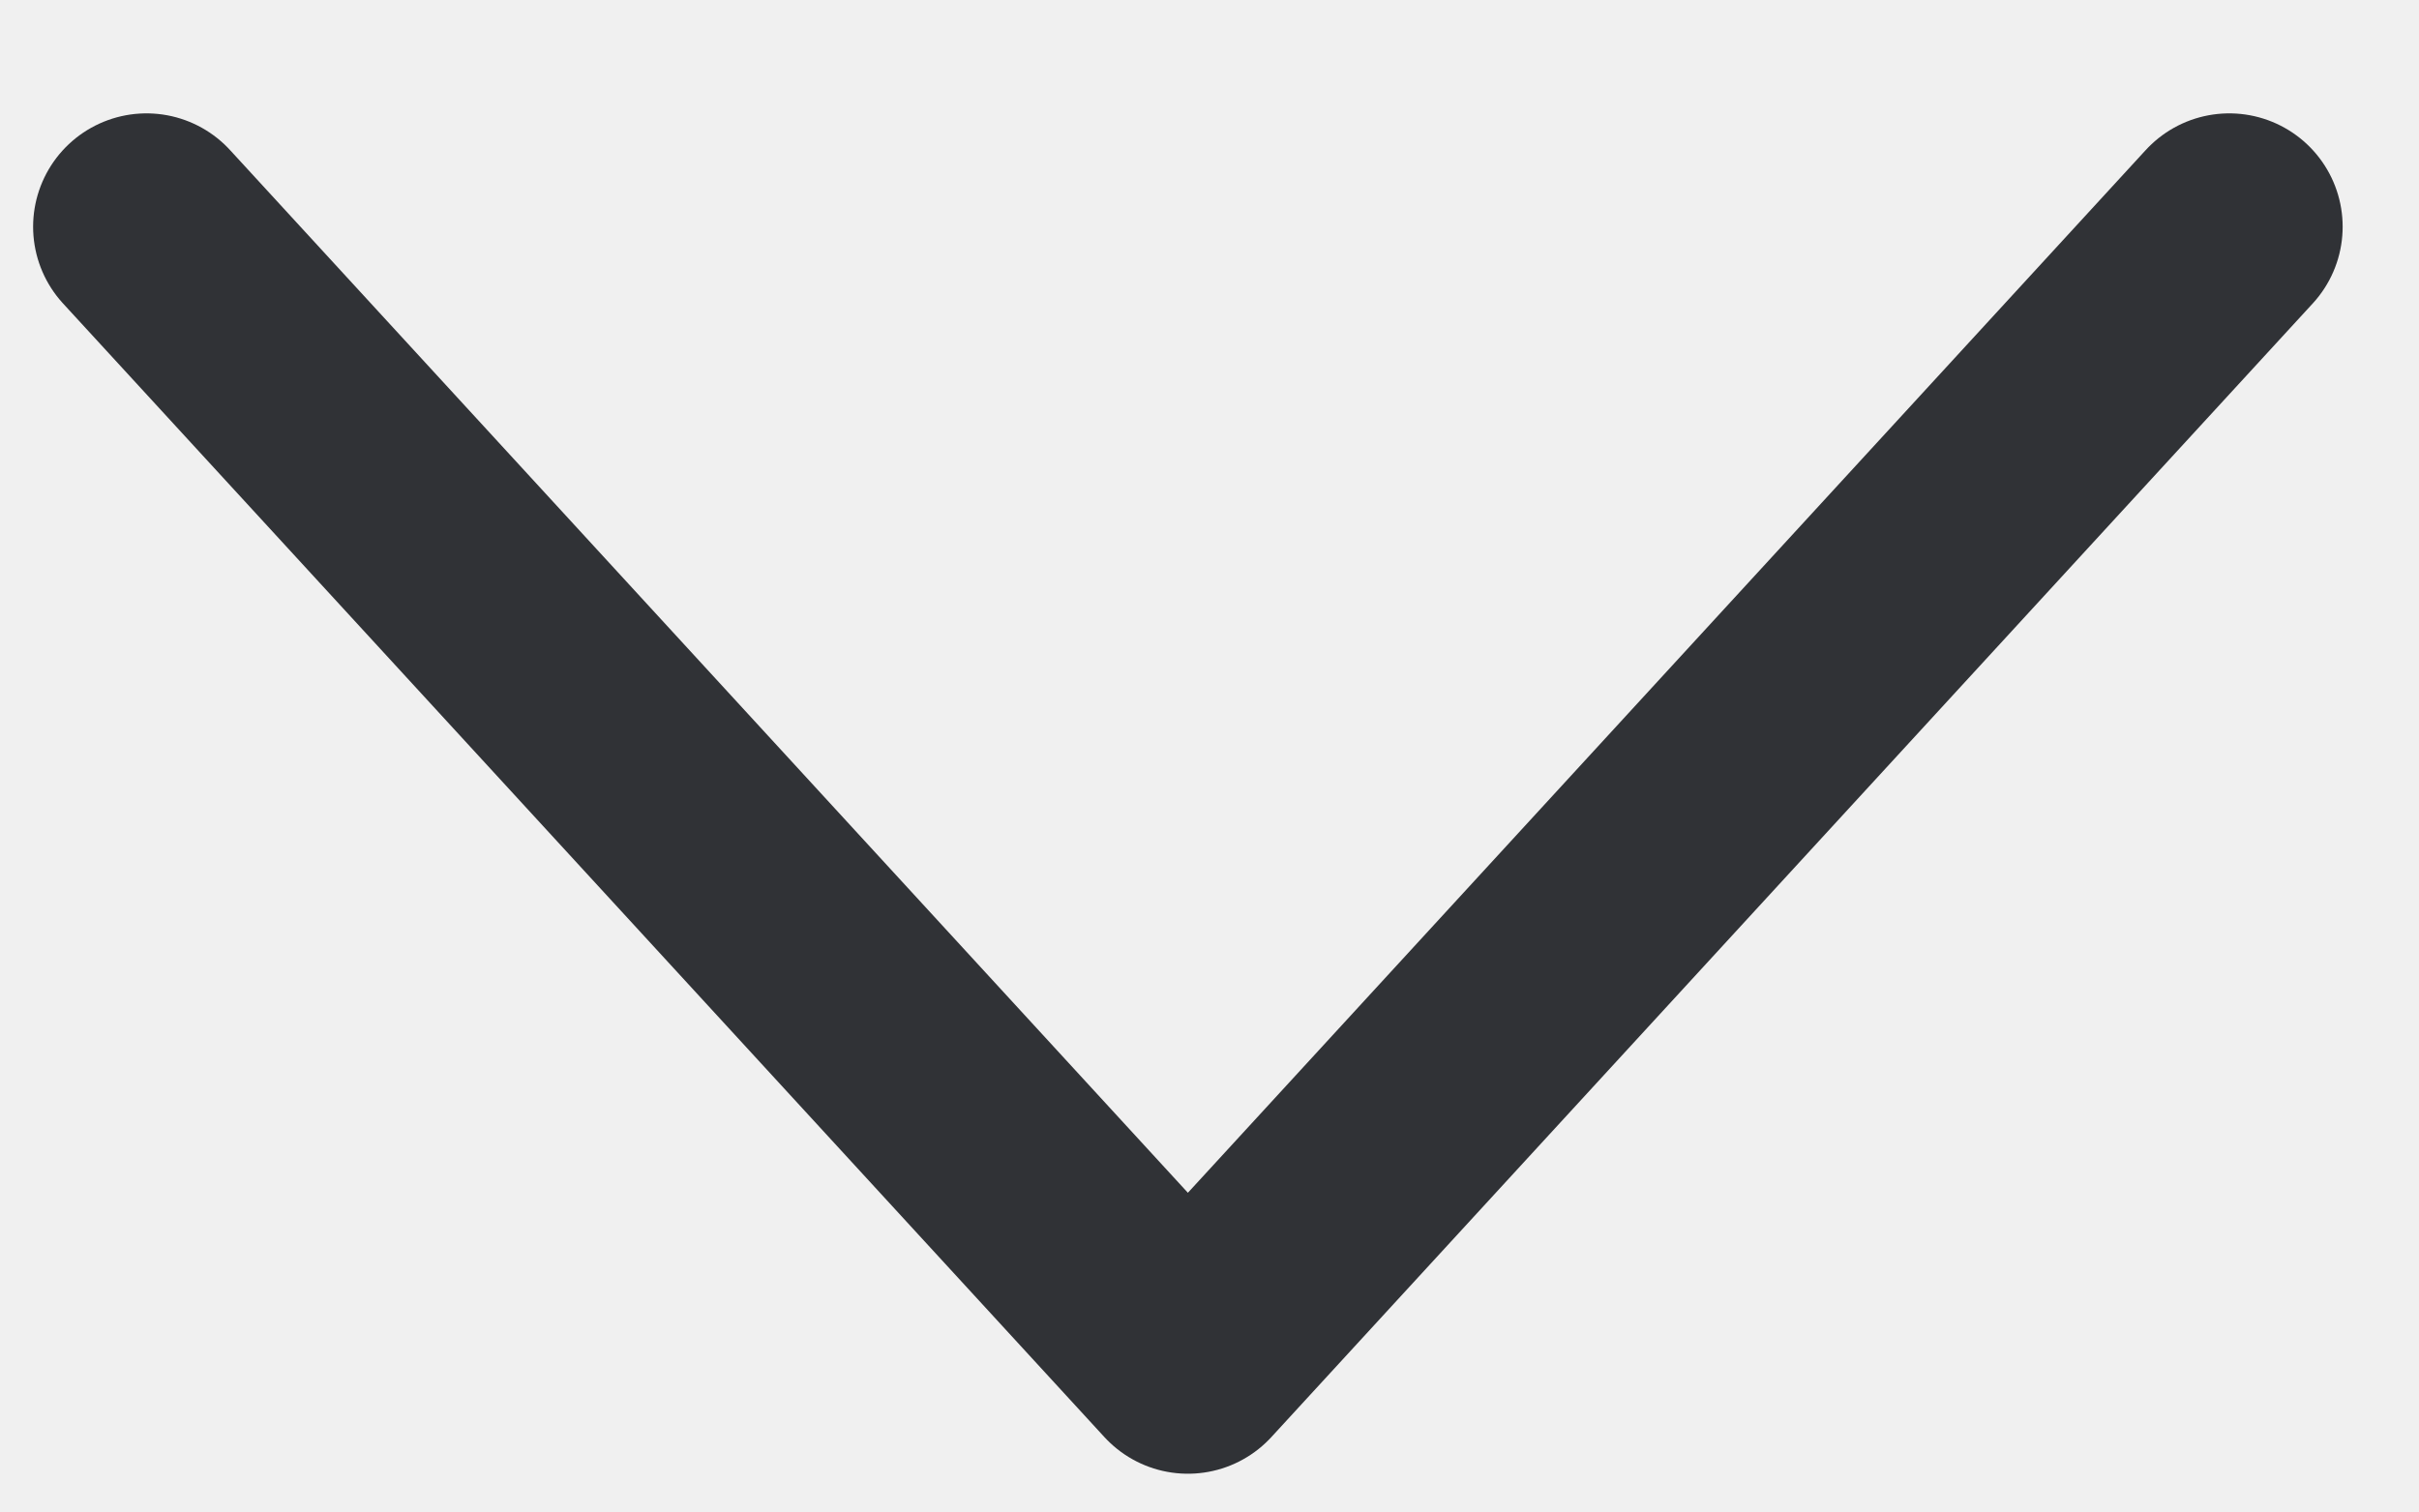
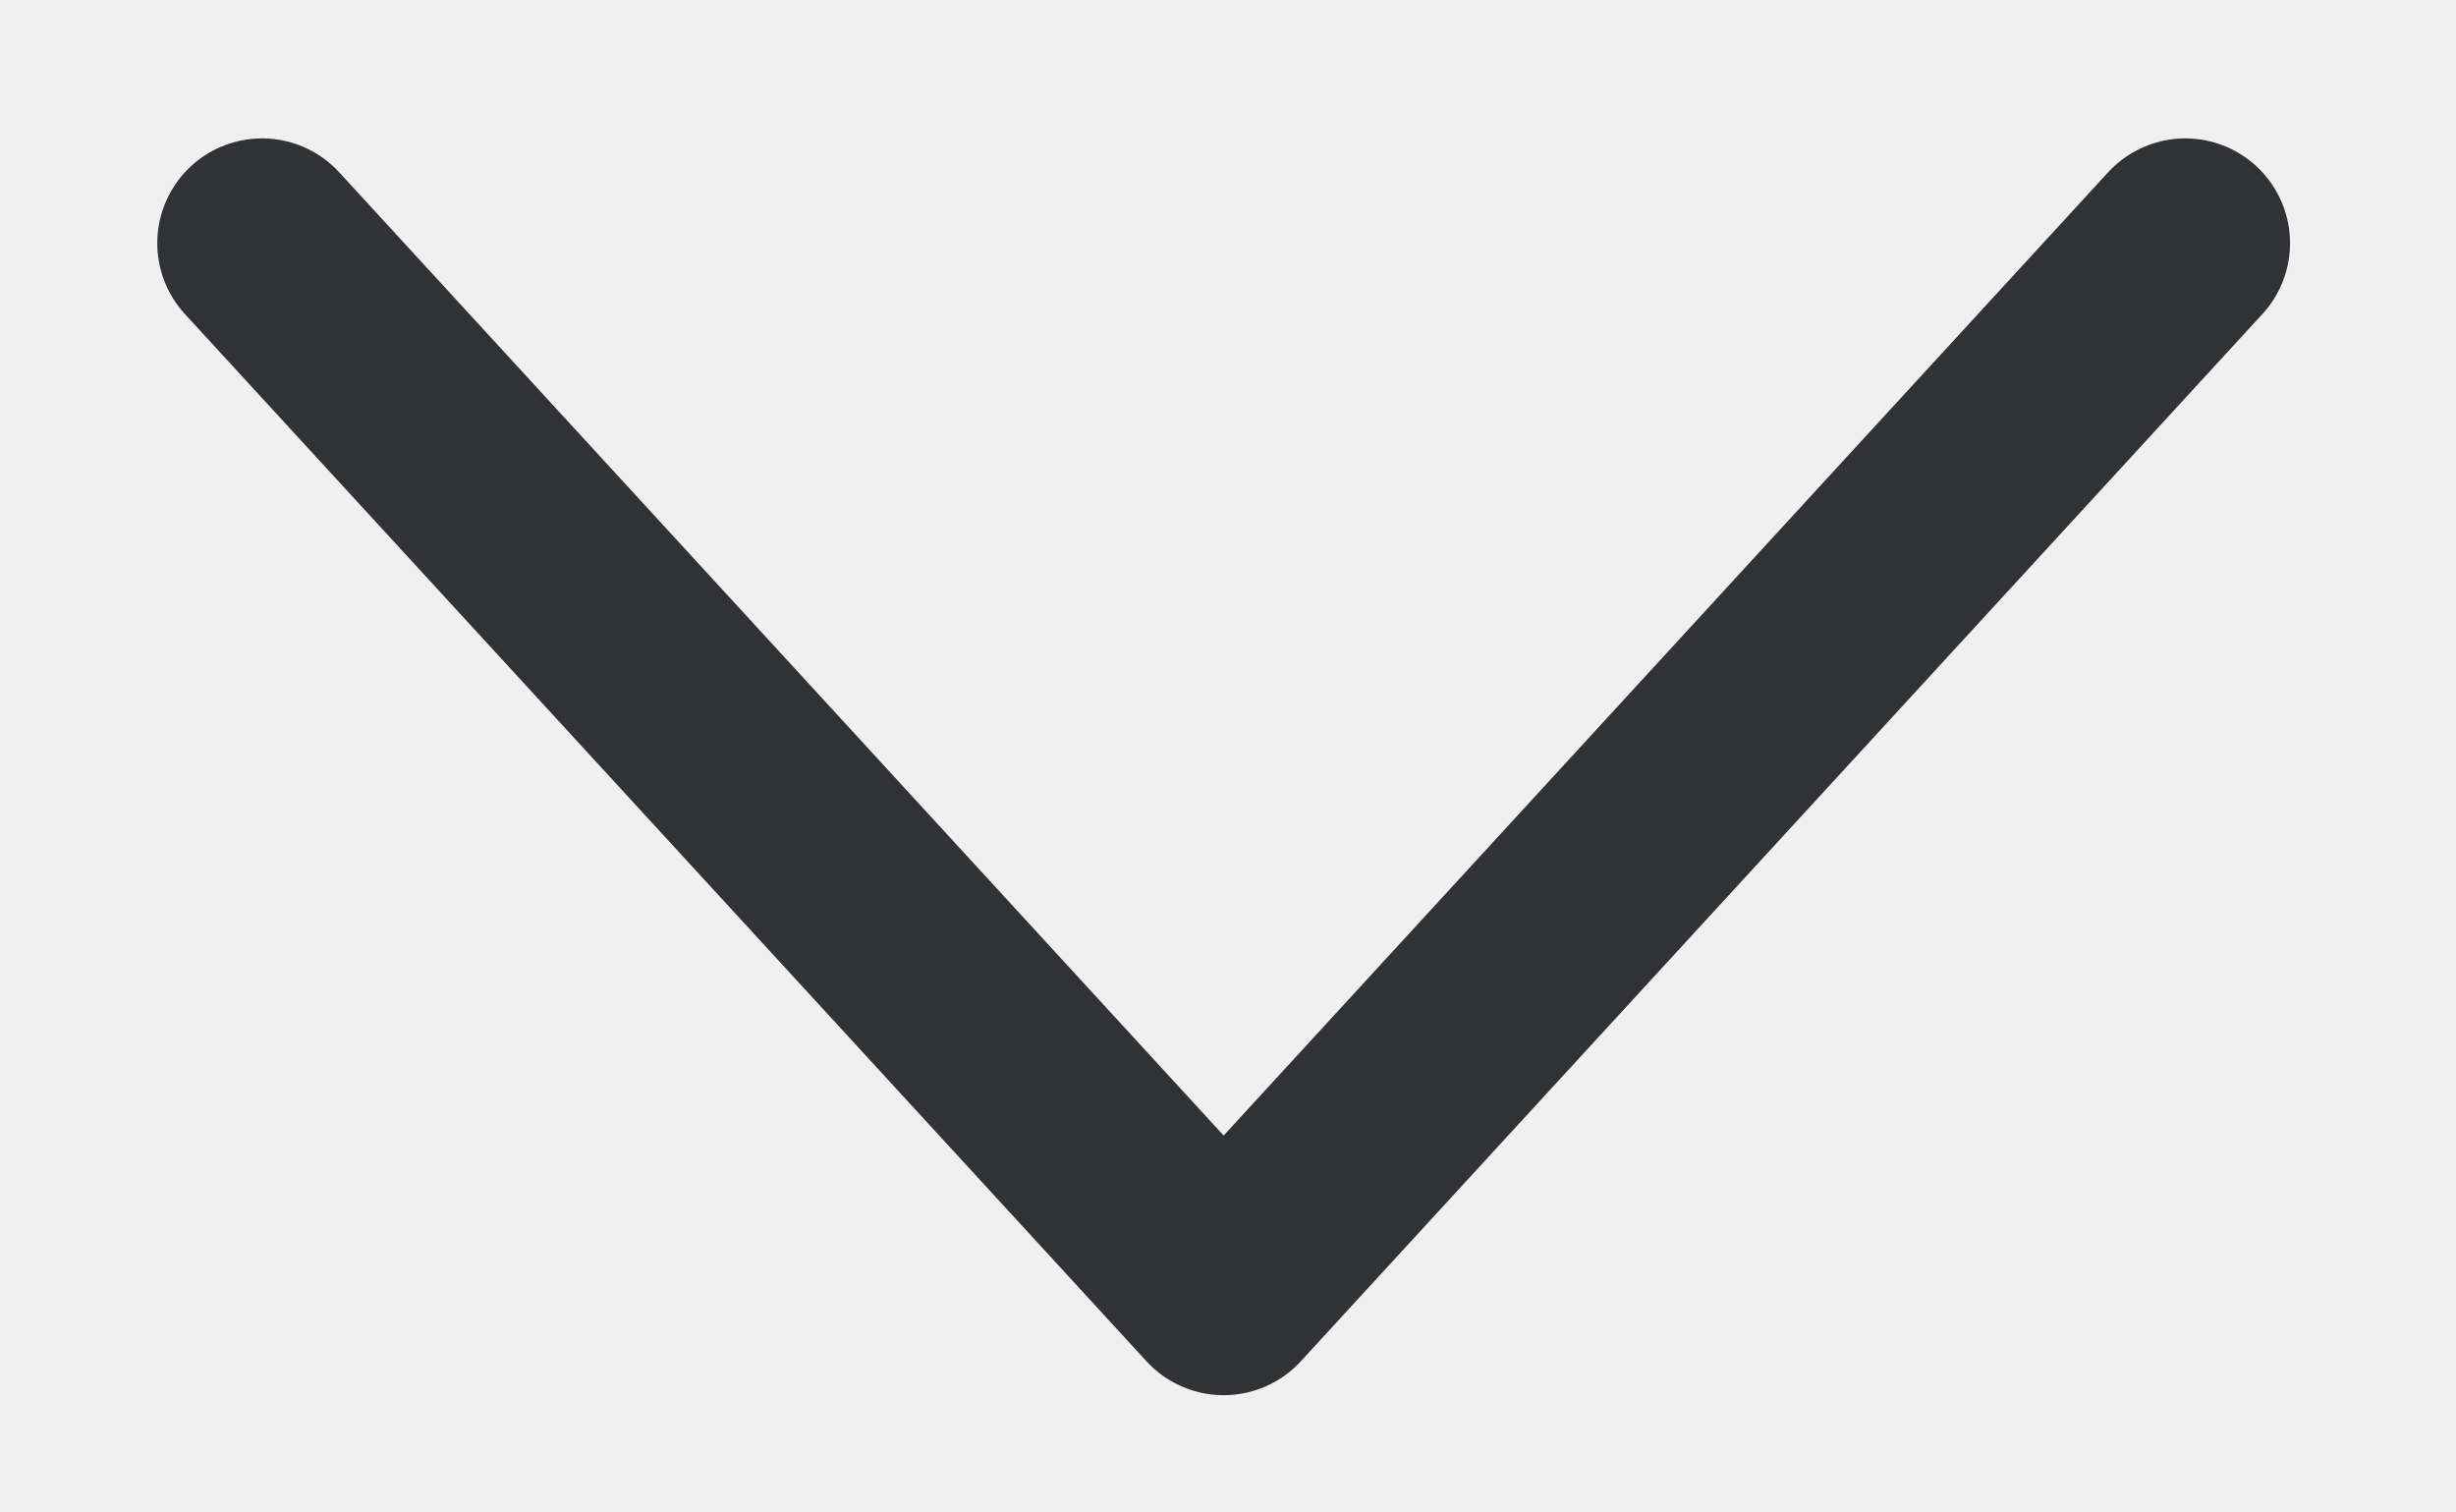
- <svg xmlns="http://www.w3.org/2000/svg" width="16" height="10" viewBox="0 0 16 10" fill="none">
-   <path d="M14.745 1.5L7.857 9L0.969 1.5" stroke="#303236" stroke-width="1.5" stroke-linecap="round" stroke-linejoin="round" />
+ <svg xmlns="http://www.w3.org/2000/svg" width="13" height="8" viewBox="0 0 13 8" fill="none">
+   <g clip-path="url(#clip0_208_366)">
+     <path d="M11.567 1.287L6.477 6.83L1.387 1.287" stroke="#303236" stroke-width="1.109" stroke-linecap="round" stroke-linejoin="round" />
+   </g>
+   <defs>
+     <clipPath id="clip0_208_366">
+       <rect width="12.216" height="7.39" fill="white" transform="translate(0.369019 0.178909)" />
+     </clipPath>
+   </defs>
</svg>
